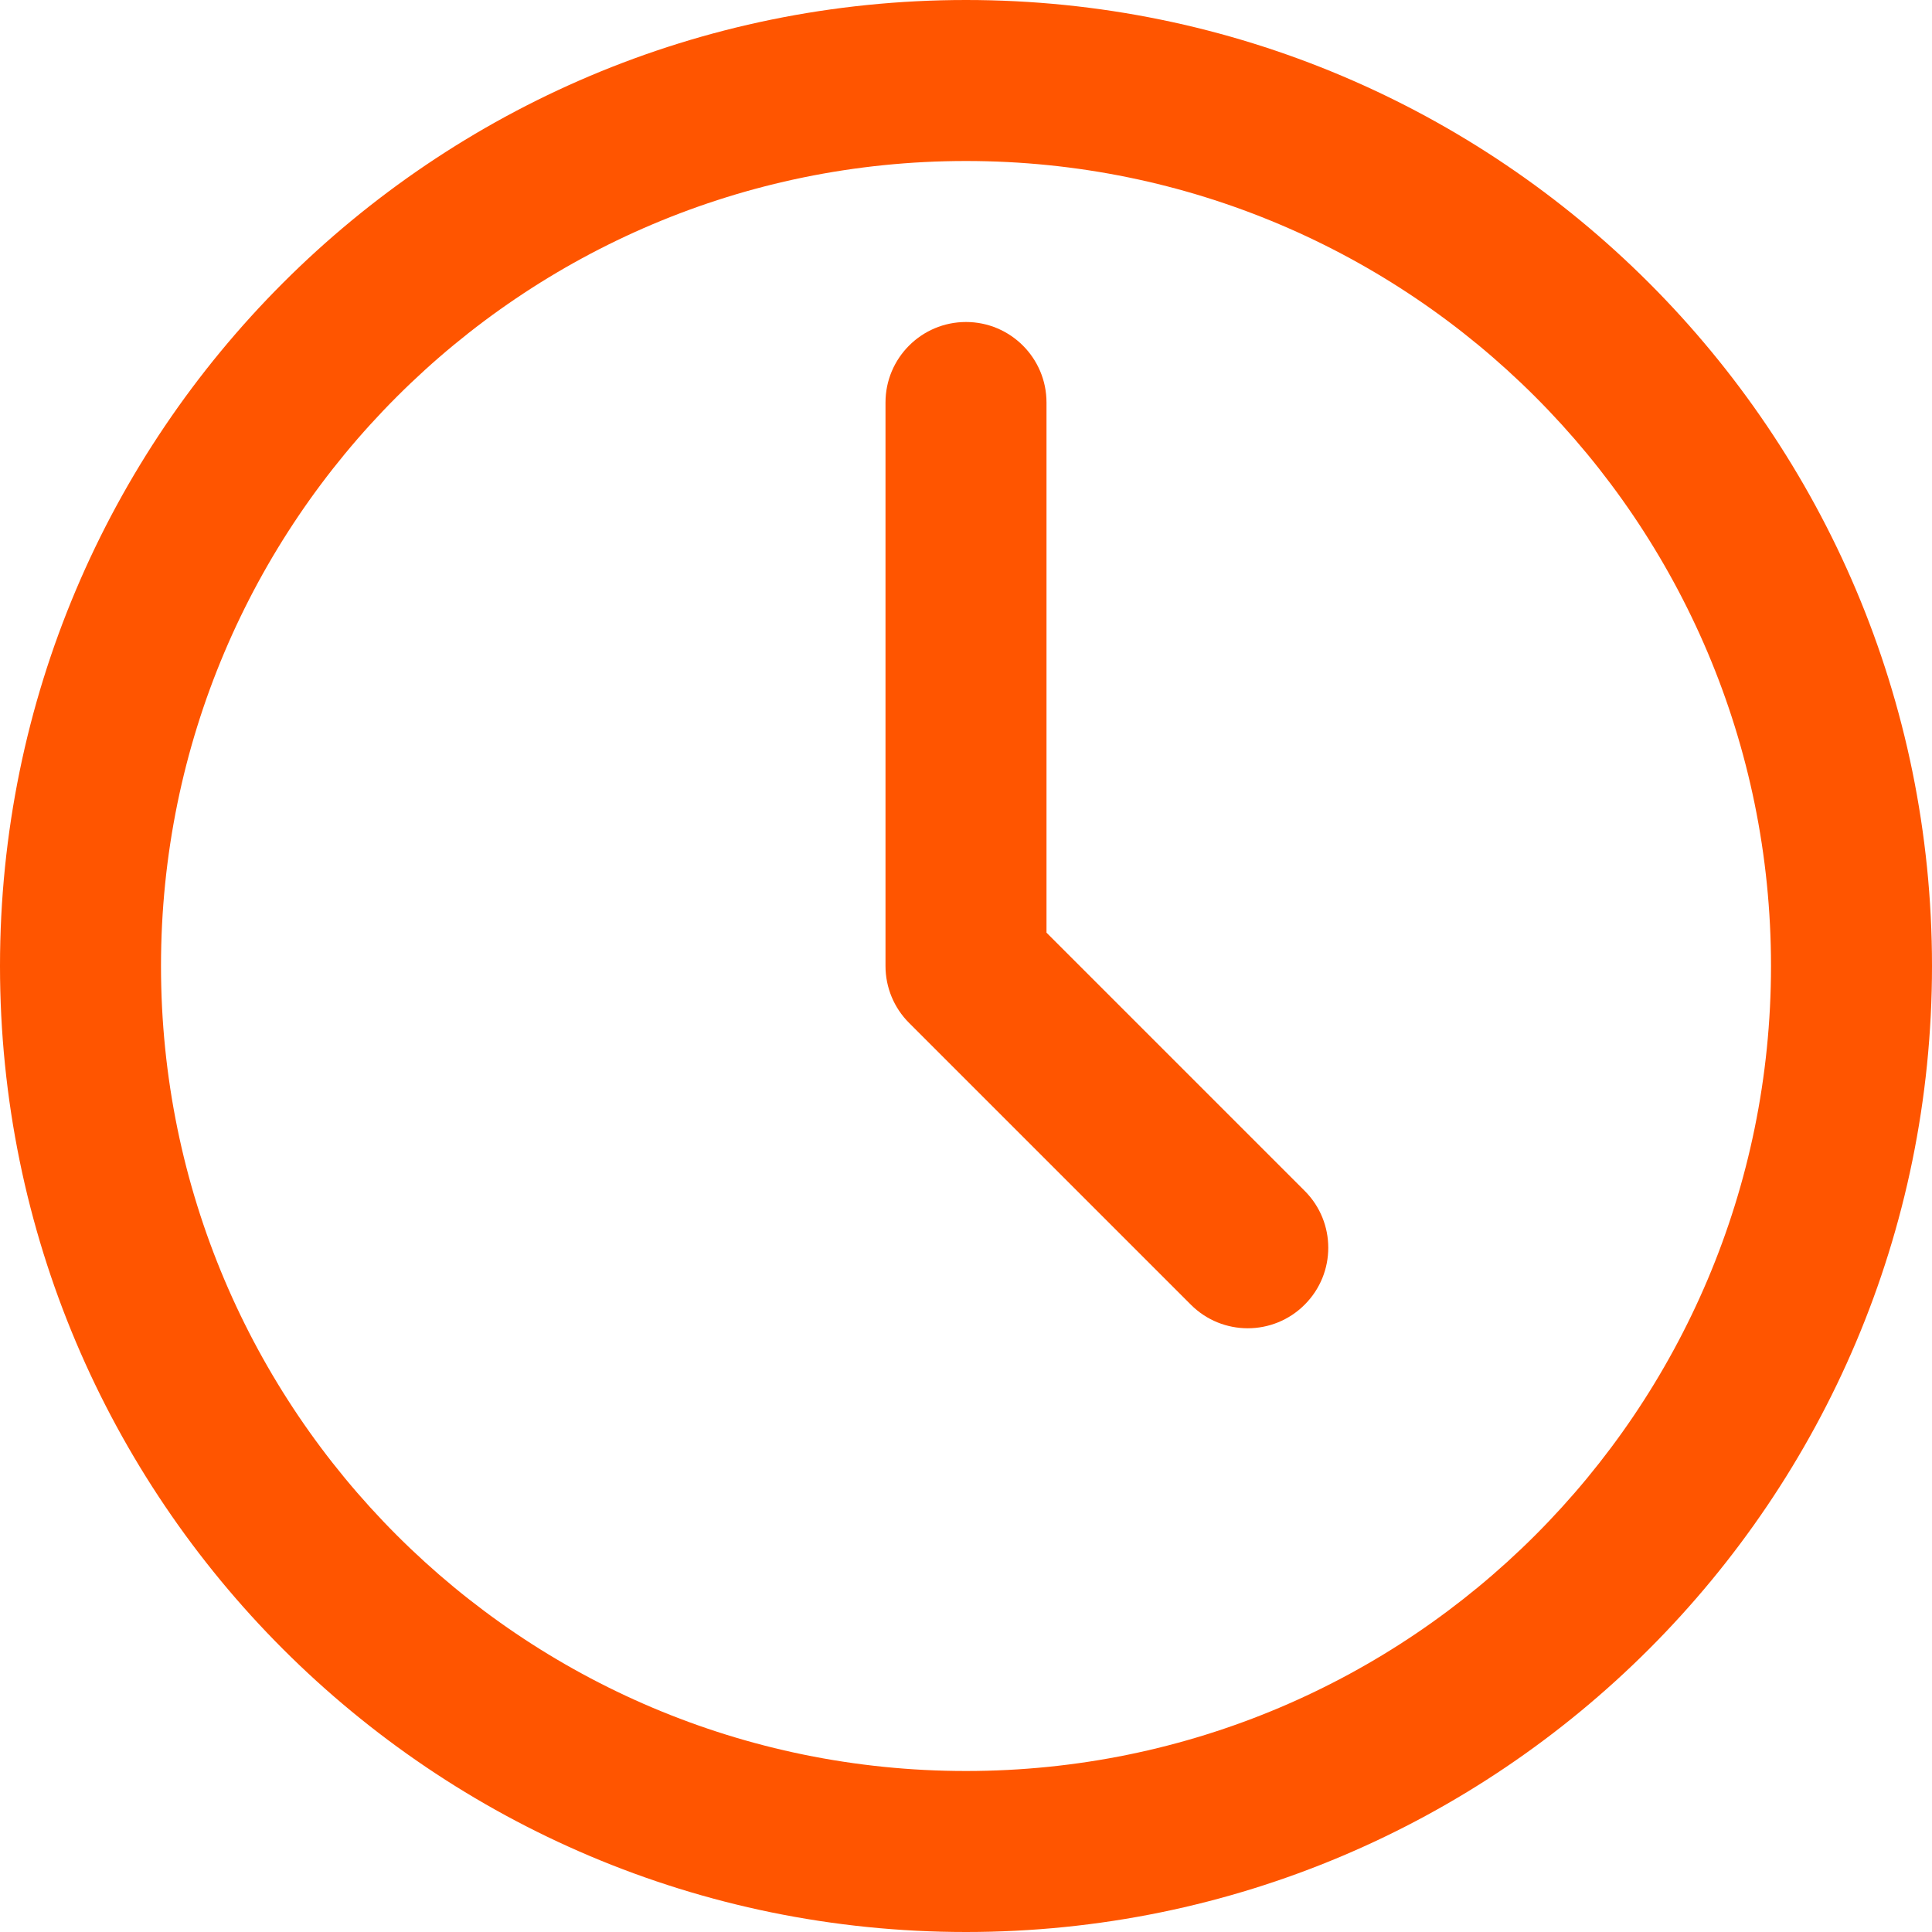
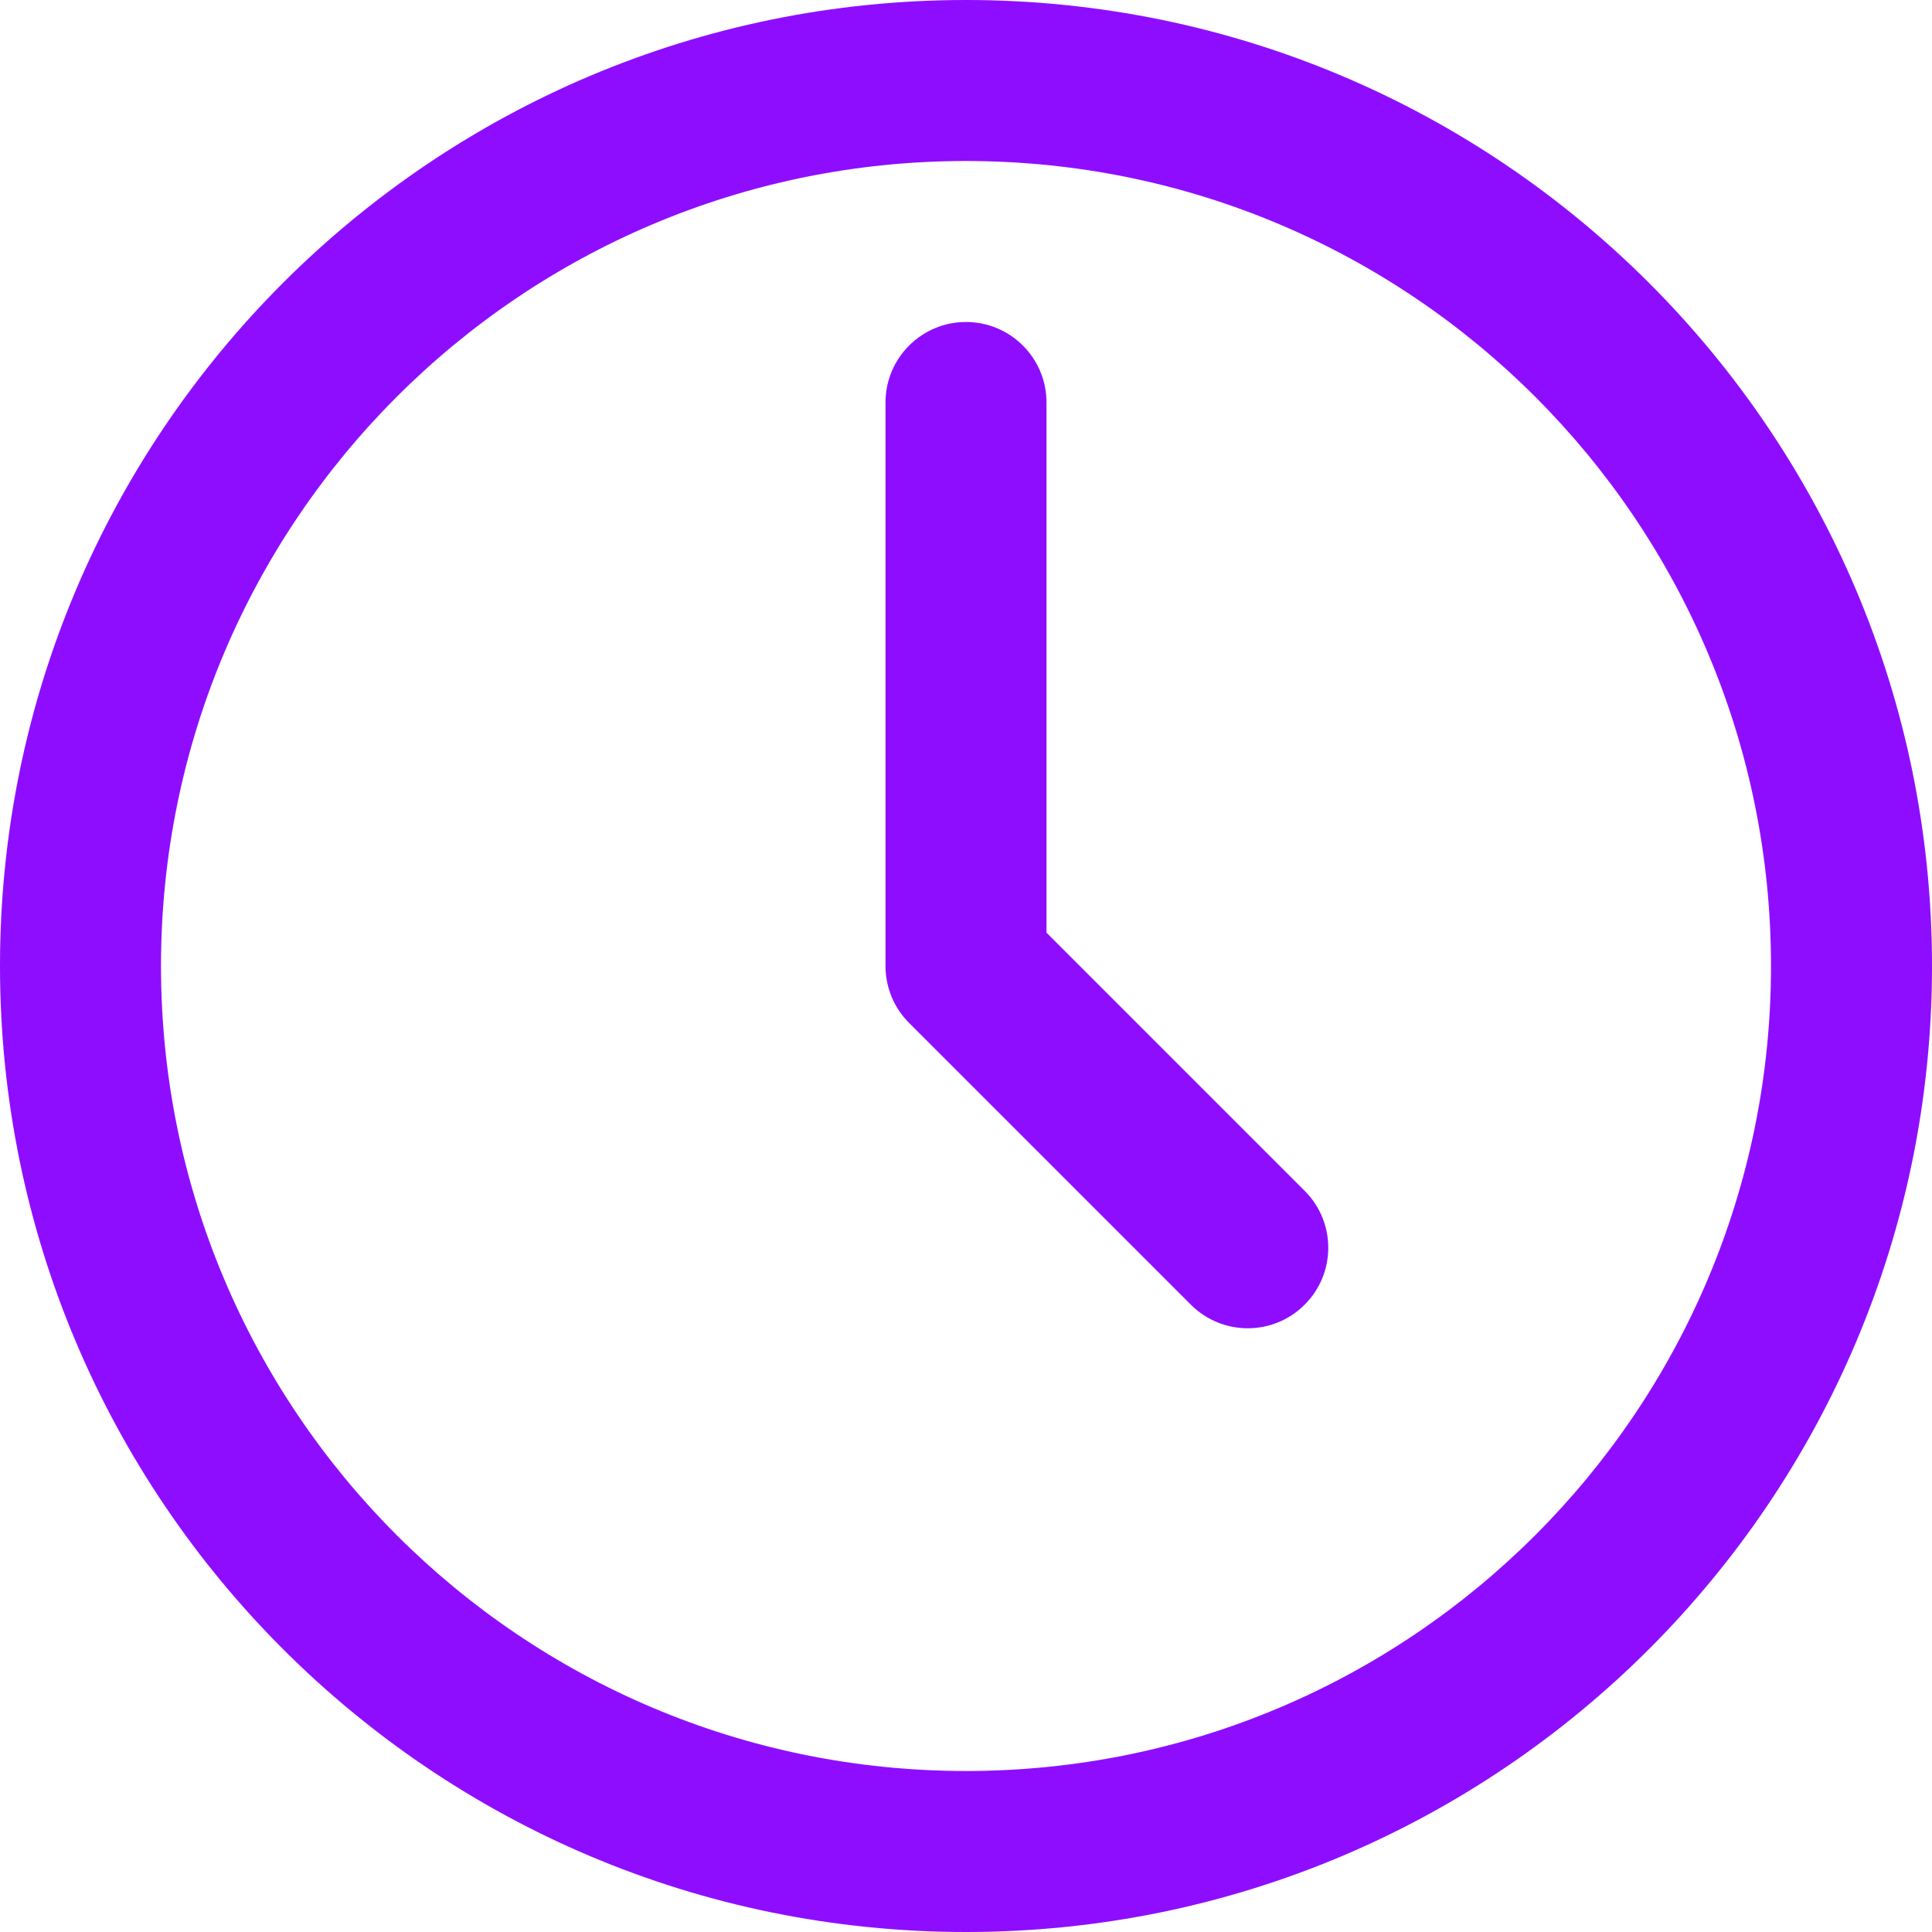
<svg xmlns="http://www.w3.org/2000/svg" width="24" height="24" viewBox="0 0 24 24" fill="none">
-   <path d="M13 5C13 4.448 12.552 4 12 4C11.448 4 11 4.448 11 5V12C11 12.265 11.105 12.52 11.293 12.707L14.793 16.207C15.183 16.598 15.817 16.598 16.207 16.207C16.598 15.817 16.598 15.183 16.207 14.793L13 11.586V5Z" fill="#FF5500" />
-   <path fill-rule="evenodd" clip-rule="evenodd" d="M12 0C5.373 0 0 5.373 0 12C0 18.627 5.373 24 12 24C18.627 24 24 18.627 24 12C24 5.373 18.627 0 12 0ZM2 12C2 6.477 6.477 2 12 2C17.523 2 22 6.477 22 12C22 17.523 17.523 22 12 22C6.477 22 2 17.523 2 12Z" fill="#FF5500" />
+   <path d="M13 5C13 4.448 12.552 4 12 4C11.448 4 11 4.448 11 5V12C11 12.265 11.105 12.52 11.293 12.707L14.793 16.207C15.183 16.598 15.817 16.598 16.207 16.207C16.598 15.817 16.598 15.183 16.207 14.793L13 11.586V5Z" fill="#8E0DFF" />
+   <path fill-rule="evenodd" clip-rule="evenodd" d="M12 0C5.373 0 0 5.373 0 12C0 18.627 5.373 24 12 24C18.627 24 24 18.627 24 12C24 5.373 18.627 0 12 0ZM2 12C2 6.477 6.477 2 12 2C17.523 2 22 6.477 22 12C22 17.523 17.523 22 12 22C6.477 22 2 17.523 2 12Z" fill="#8E0DFF" />
</svg>
